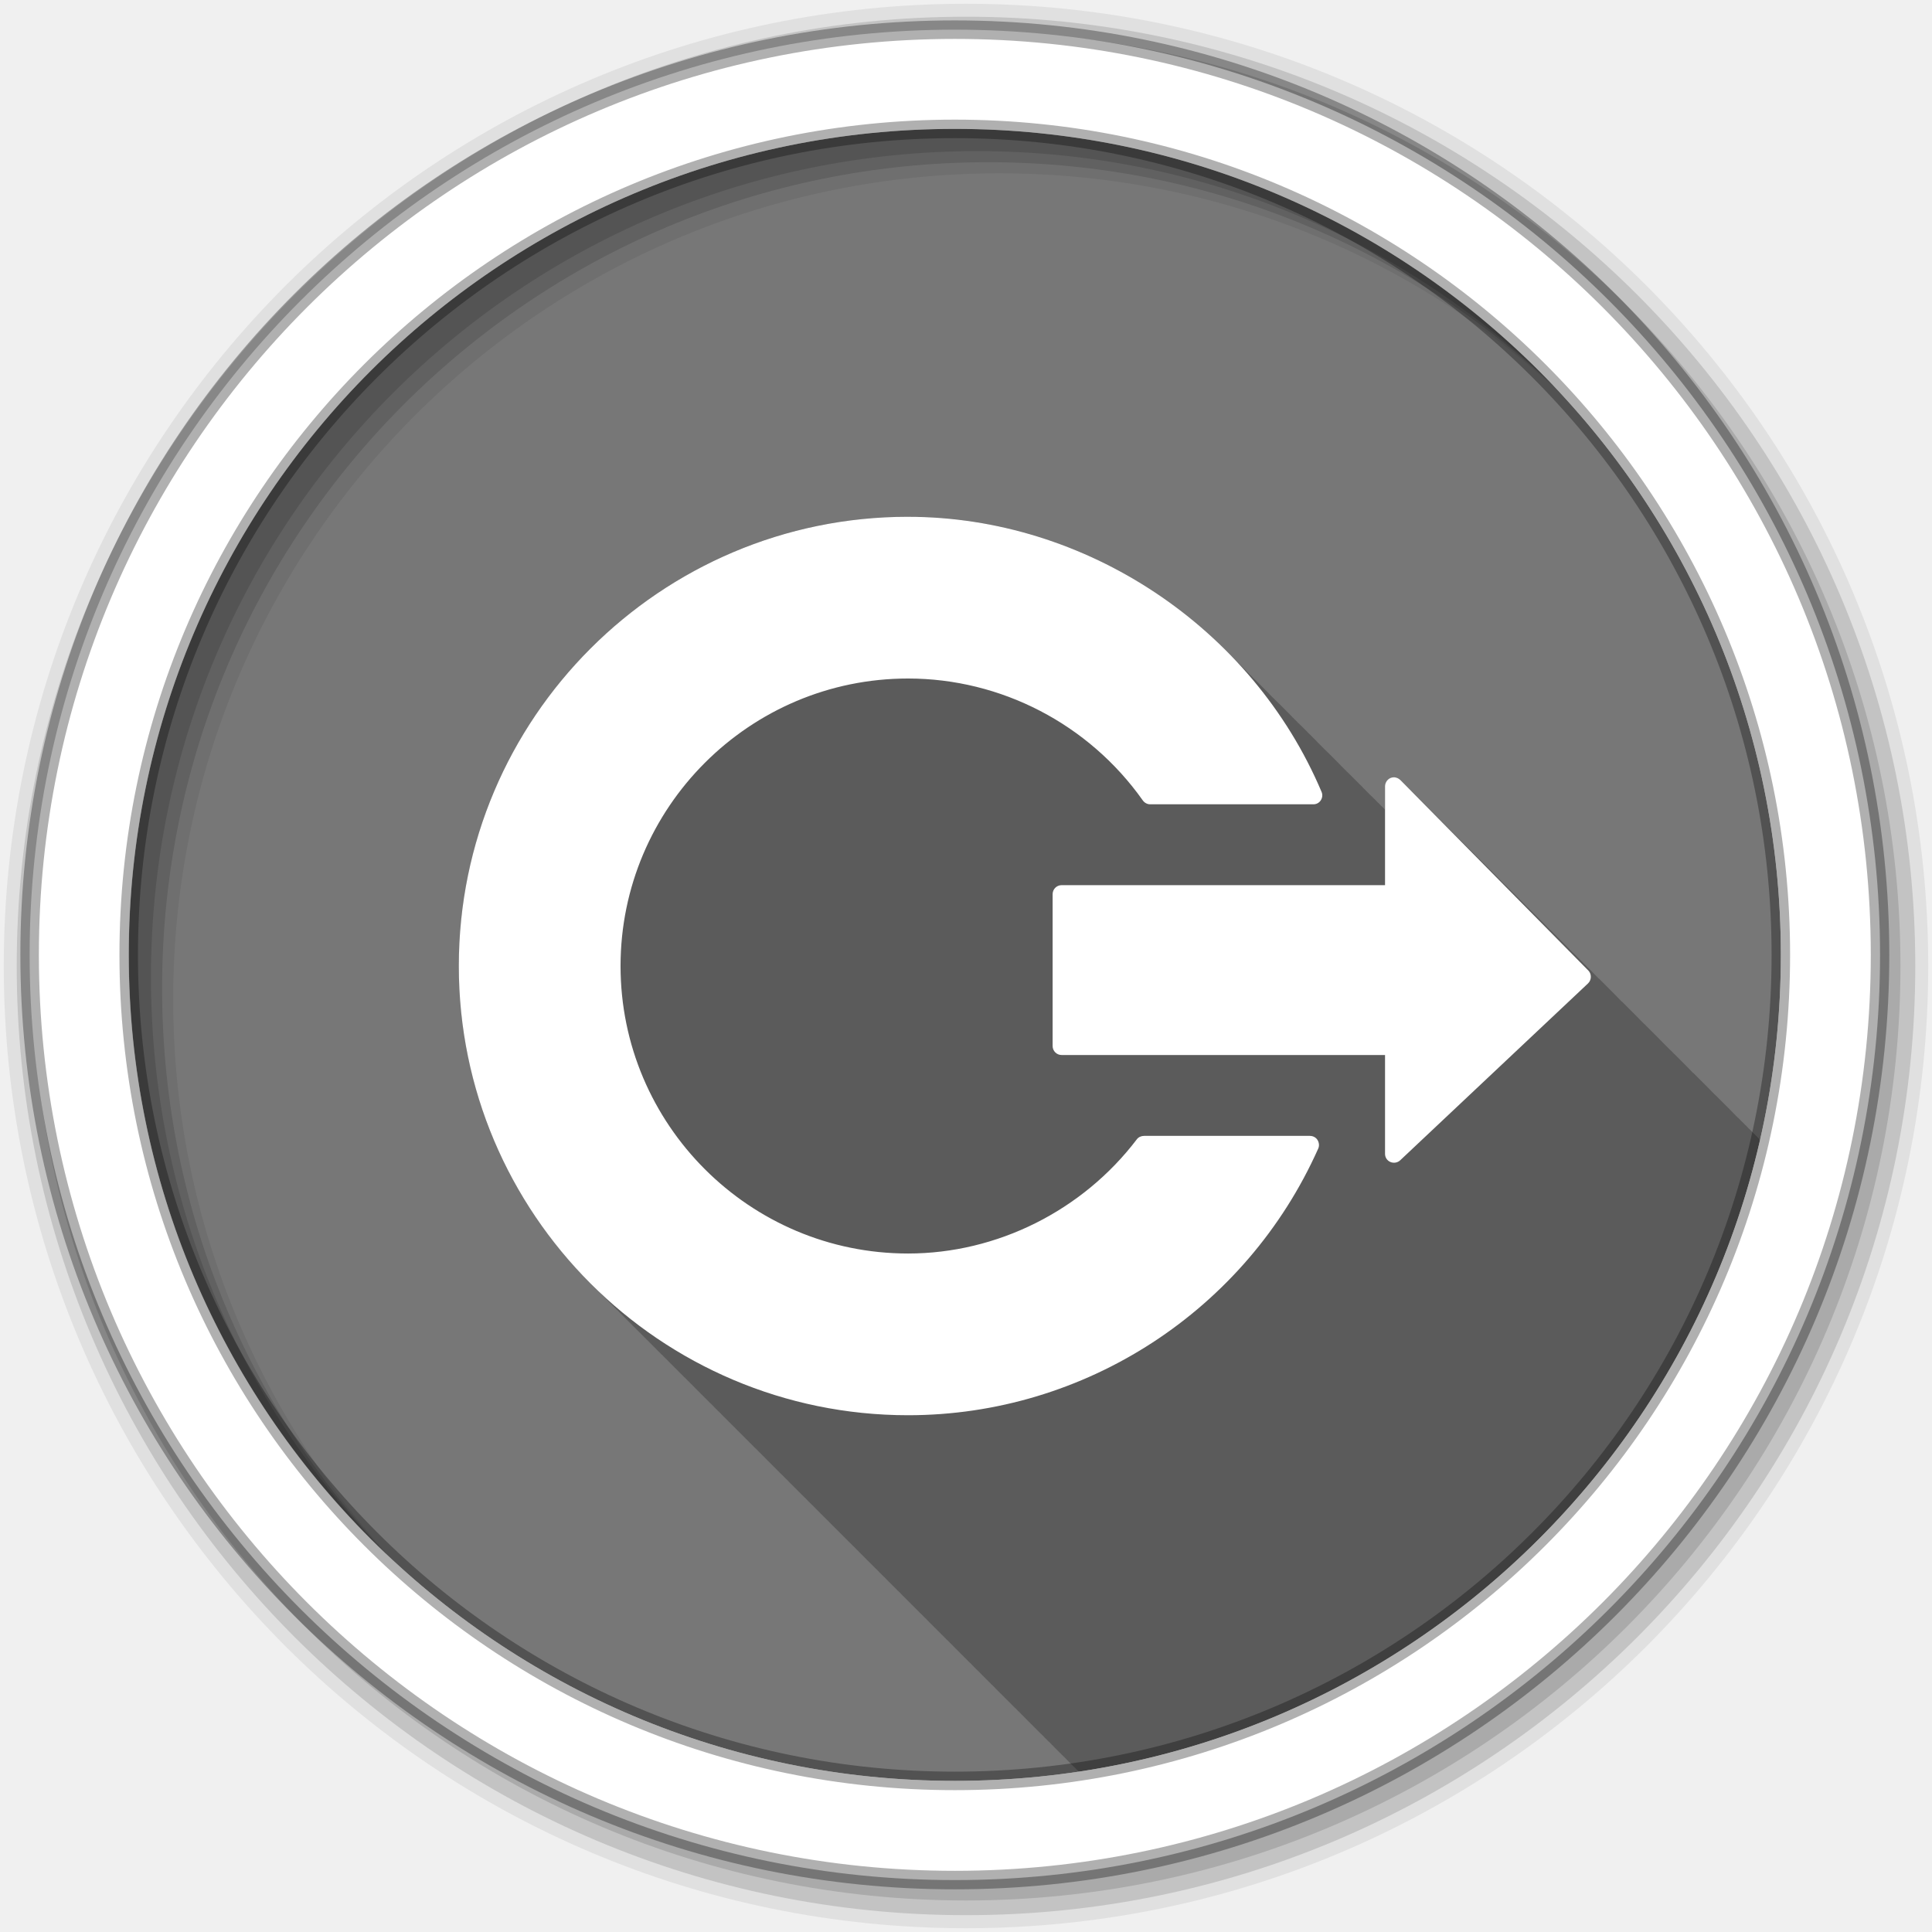
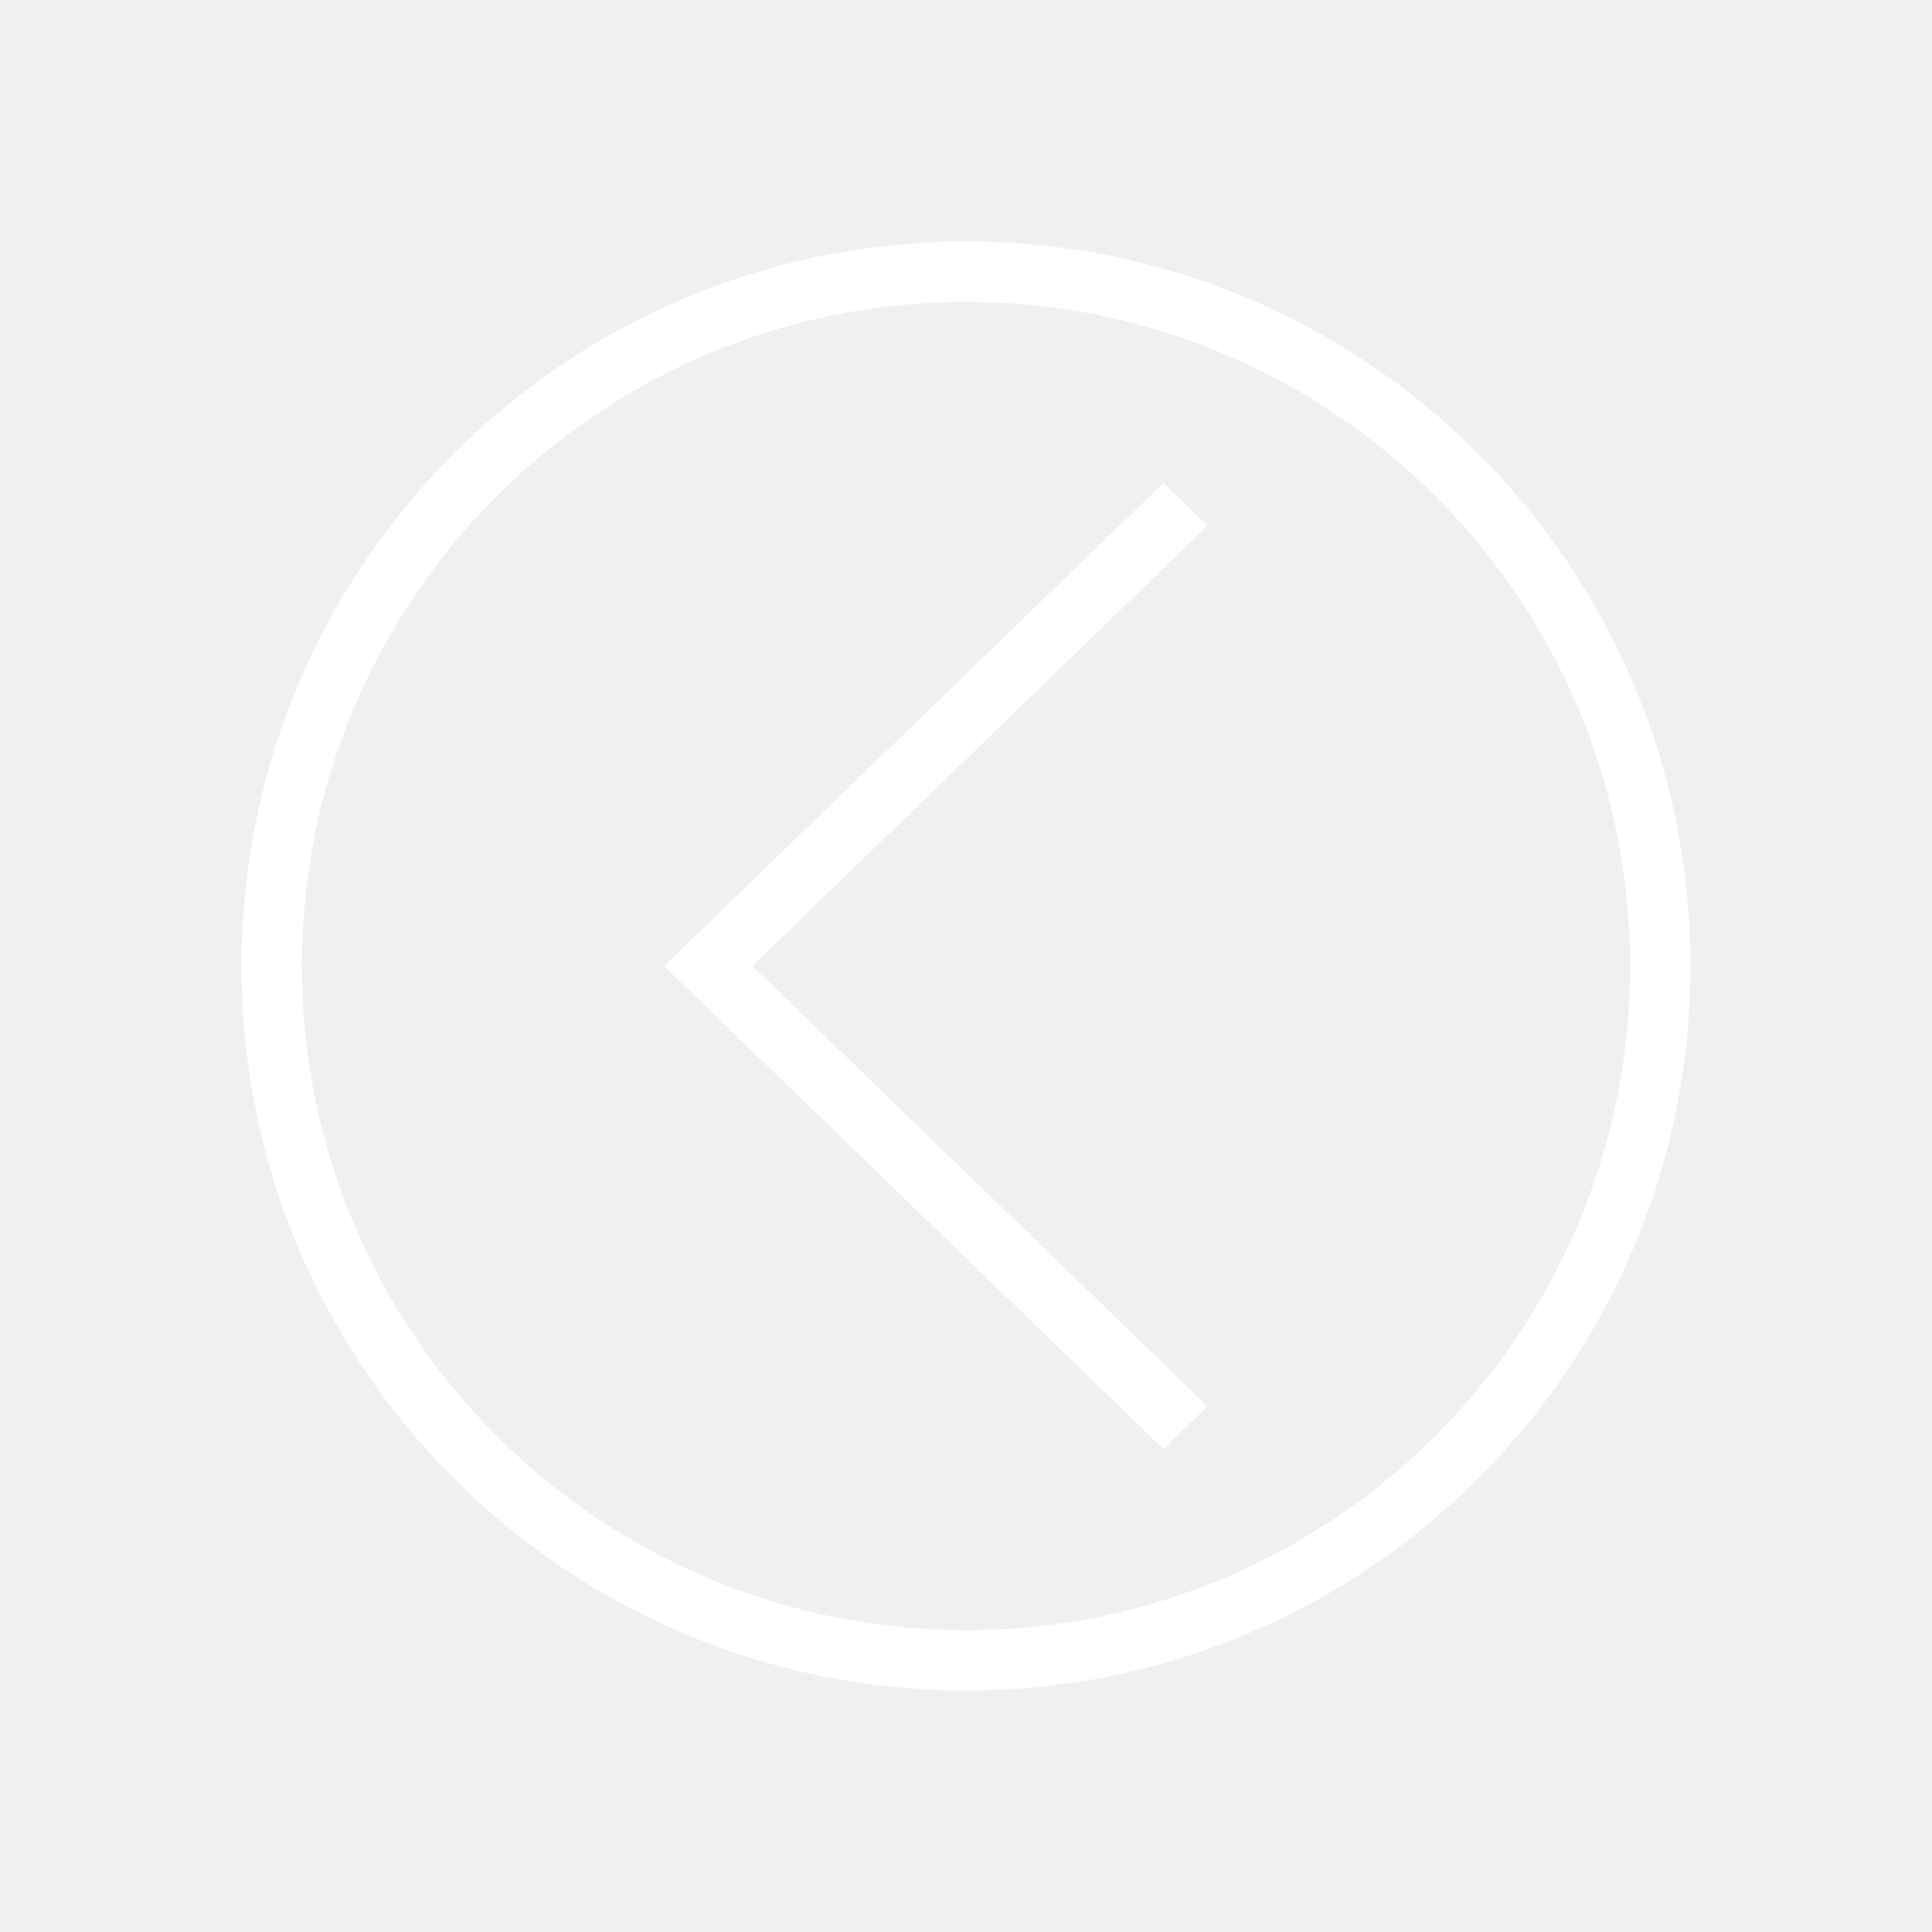
- <svg xmlns="http://www.w3.org/2000/svg" height="128" viewBox="0 0 512 512" width="128">
-   <path d="m471.95 253.05c0 120.9-98.01 218.9-218.9 218.9-120.9 0-218.9-98.01-218.9-218.9 0-120.9 98.01-218.9 218.9-218.9 120.9 0 218.9 98.01 218.9 218.9" fill="#777777" fill-rule="evenodd" />
-   <path d="m240.63 136.94c-65.64 0-119.03 53.42-119.03 119.06 0 33.08 13.555 63.03 35.406 84.63.166.168.333.333.5.5.116.113.227.231.344.344.218.221.437.437.656.656.005.005.026-.005.031 0 .325.333.64.671.969 1 .43.44.875.879 1.313 1.313.329.334.667.67 1 1 .425.431.85.856 1.281 1.281.125.126.25.25.375.375.005.005.026-.005.031 0 .01.009.022.022.031.031.02.021.042.041.063.063.295.301.577.609.875.906.005.005.026-.005.031 0 .325.333.64.671.969 1 .43.44.875.879 1.313 1.313.329.334.667.67 1 1 .423.43.852.858 1.281 1.281.125.126.25.25.375.375.005.005.026-.005.031 0 .01.009.022.022.031.031.02.021.042.041.063.063.295.301.577.609.875.906.116.113.227.231.344.344.218.221.437.437.656.656.025.026.069.036.094.063.407.416.805.84 1.219 1.25.329.334.667.67 1 1 .422.428.853.859 1.281 1.281.125.126.25.25.375.375.005.005.026-.005.031 0 .01.009.022.022.031.031.02.021.042.041.063.063.295.301.577.609.875.906.005.005.026-.005.031 0 .01.009.022.022.031.031.315.322.619.65.938.969.435.446.87.874 1.313 1.313.329.334.667.67 1 1 .422.428.853.859 1.281 1.281.125.126.25.25.375.375.005.005.026-.005.031 0 .01.009.022.022.031.031.02.021.042.041.063.063.295.301.577.609.875.906.005.005.026-.005.031 0 .01.009.022.022.031.031.02.021.042.041.063.063.295.301.577.609.875.906.005.005.026-.005.031 0 .325.333.64.671.969 1 .43.44.875.879 1.313 1.313.329.334.667.67 1 1 .425.431.85.856 1.281 1.281.125.126.25.25.375.375.005.005.026-.005.031 0 .01.009.022.022.031.031.02.021.042.041.063.063.295.301.577.609.875.906.33.338.666.666 1 1 .025.026.069.036.094.063.407.416.805.84 1.219 1.25.329.334.667.67 1 1 .423.43.852.858 1.281 1.281.125.126.25.25.375.375.005.005.026-.005.031 0 .01.009.022.022.031.031.02.021.042.041.063.063.295.301.577.609.875.906.116.113.227.231.344.344.218.221.437.437.656.656.435.446.87.874 1.313 1.313.329.334.667.67 1 1 .422.428.853.859 1.281 1.281.125.126.25.25.375.375.005.005.026-.005.031 0 .01.009.022.022.031.031.02.021.042.041.063.063.295.301.577.609.875.906.005.005.026-.005.031 0 .01.009.022.022.031.031.02.021.042.041.063.063.295.301.577.609.875.906.005.005.026-.005.031 0 .325.333.64.671.969 1 .43.44.875.879 1.313 1.313.329.334.667.67 1 1 .425.431.85.856 1.281 1.281.125.126.25.25.375.375.005.005.026-.005.031 0 .01.009.022.022.031.031.02.021.042.041.063.063.295.301.577.609.875.906.005.005.026-.005.031 0 .325.333.64.671.969 1 .43.44.875.879 1.313 1.313.329.334.667.67 1 1 .423.43.852.858 1.281 1.281.125.126.25.25.375.375.005.005.026-.005.031 0 .01.009.022.022.031.031.02.021.042.041.063.063.295.301.577.609.875.906.116.113.227.231.344.344.218.221.437.437.656.656.025.026.069.036.094.063.407.416.805.84 1.219 1.25.329.334.667.67 1 1 .423.43.852.858 1.281 1.281.125.126.25.25.375.375.005.005.026-.005.031 0 .01.009.022.022.031.031.02.021.042.041.063.063.295.301.577.609.875.906.116.113.227.231.344.344.218.221.437.437.656.656.435.446.87.874 1.313 1.313.329.334.667.67 1 1 .422.428.853.859 1.281 1.281.125.126.25.25.375.375.005.005.026-.005.031 0 .01.009.022.022.031.031.02.021.042.041.063.063.295.301.577.609.875.906.005.005.026-.005.031 0 .01.009.022.022.031.031.02.021.042.041.063.063.295.301.577.609.875.906.005.005.026-.005.031 0 .325.333.64.671.969 1 .43.44.875.879 1.313 1.313.329.334.667.67 1 1 .425.431.85.856 1.281 1.281.125.126.25.25.375.375.005.005.026-.005.031 0 .01.009.022.022.031.031.02.021.042.041.063.063.295.301.577.609.875.906.33.338.666.666 1 1 .025.026.069.036.094.063.407.416.805.84 1.219 1.25.329.334.667.67 1 1 .423.43.852.858 1.281 1.281.125.126.25.25.375.375.005.005.026-.005.031 0 .01.009.022.022.031.031.02.021.042.041.063.063.295.301.577.609.875.906.116.113.227.231.344.344.218.221.437.437.656.656.435.446.87.874 1.313 1.313.329.334.667.67 1 1 .422.428.853.859 1.281 1.281.125.126.25.25.375.375.005.005.026-.005.031 0 .01.009.022.022.031.031.02.021.042.041.063.063.295.301.577.609.875.906.005.005.026-.005.031 0 .01.009.022.022.031.031.315.322.619.65.938.969.435.446.87.874 1.313 1.313.329.334.667.67 1 1 .329.334.667.67 1 1 .425.431.85.856 1.281 1.281.125.126.25.25.375.375.005.005.026-.005.031 0 .01.009.022.022.031.031.02.021.042.041.063.063.295.301.577.609.875.906.005.005.026-.005.031 0 .325.333.64.671.969 1 .43.44.875.879 1.313 1.313.329.334.667.67 1 1 .425.431.85.856 1.281 1.281.125.126.25.25.375.375.005.005.026-.005.031 0 .01.009.022.022.031.031.02.021.042.041.063.063.295.301.577.609.875.906.33.338.666.666 1 1 .025.026.069.036.094.063.407.416.805.84 1.219 1.25.329.334.667.67 1 1 .423.43.852.858 1.281 1.281.125.126.25.25.375.375.005.005.026-.005.031 0 .01.009.022.022.031.031.02.021.042.041.063.063.295.301.577.609.875.906.116.113.227.231.344.344.218.221.437.437.656.656.435.446.87.874 1.313 1.313.329.334.667.67 1 1 .422.428.853.859 1.281 1.281.125.126.25.25.375.375.005.005.026-.005.031 0 .01.009.022.022.031.031.02.021.042.041.063.063.295.301.577.609.875.906.005.005.026-.005.031 0 .01.009.022.022.031.031.02.021.042.041.063.063.295.301.577.609.875.906.005.005.026-.005.031 0 .325.333.64.671.969 1 .43.44.875.879 1.313 1.313.329.334.667.67 1 1 .425.431.85.856 1.281 1.281.125.126.25.25.375.375.005.005.026-.005.031 0 .01.009.022.022.031.031.02.021.042.041.063.063.295.301.577.609.875.906.33.338.666.666 1 1 .025.026.069.036.094.063.407.416.805.84 1.219 1.25.329.334.667.67 1 1 .423.43.852.858 1.281 1.281.125.126.25.25.375.375.005.005.026-.005.031 0 .01.009.022.022.031.031.02.021.042.041.063.063.295.301.577.609.875.906.116.113.227.231.344.344.218.221.437.437.656.656.435.446.87.874 1.313 1.313.226.23.457.459.688.688 89.15-13.411 160.7-80.57 180.56-167.44l-.75-.781c-.01-.01-.021-.022-.031-.031l-.969-.969c-.01-.01-.021-.022-.031-.031l-.969-.969c-.059-.059-.118-.111-.188-.156l-.813-.844c-.058-.059-.119-.111-.188-.156l-.813-.844c-.058-.058-.119-.111-.188-.156l-.813-.844c-.057-.058-.12-.081-.188-.125l-.813-.844-.969-1c-.01-.01-.021-.022-.031-.031l-.969-.969c-.01-.01-.021-.022-.031-.031l-.969-.969c-.01-.011-.02-.021-.031-.031l-.969-.969c-.01-.01-.02-.021-.031-.031l-.969-.969c-.028-.028-.063-.038-.094-.063l-.906-.906-.969-1c-.01-.01-.021-.022-.031-.031l-.969-.969c-.01-.01-.021-.022-.031-.031l-2.969-2.969c-.034-.034-.087-.034-.125-.063l-.875-.906-.969-1-.031-.031-.969-.969c-.01-.01-.021-.022-.031-.031l-.969-.969c-.01-.01-.021-.022-.031-.031l-.969-.969c-.017-.017-.045-.016-.063-.031l-.938-.969c-.028-.028-.062-.038-.094-.063l-.906-.906-.031-.031-.969-.969-.969-1c-.01-.01-.021-.022-.031-.031l-.969-.969c-.01-.01-.021-.022-.031-.031l-.969-.969c-.01-.01-.021-.022-.031-.031l-.969-.969c-.011-.011-.02-.021-.031-.031l-.969-.969c-.038-.038-.08-.063-.125-.094l-.875-.875-.969-1c-.01-.01-.02-.021-.031-.031l-.969-.969c-.01-.01-.021-.022-.031-.031l-.969-.969c-.01-.01-.021-.022-.031-.031l-.969-.969c-.011-.011-.019-.021-.031-.031l-.969-.969c-.035-.036-.084-.035-.125-.063l-.875-.906-.969-1-.031-.031-.969-.969c-.01-.01-.02-.021-.031-.031l-.969-.969c-.01-.01-.02-.022-.031-.031l-1.969-1.969c-.067-.068-.131-.122-.219-.156l-.781-.813-.969-1c-.009-.01-.021-.022-.031-.031l-.969-.969c-.016-.016-.045-.017-.063-.031l-.938-.969c-.016-.016-.045-.017-.063-.031l-.938-.969c-.01-.01-.02-.022-.031-.031l-.969-.969c-.01-.01-.02-.022-.031-.031l-.969-.969c-.058-.059-.111-.095-.188-.125l-.813-.844-.969-1c-.009-.01-.021-.022-.031-.031l-.969-.969c-.01-.011-.02-.022-.031-.031l-.969-.969c-.01-.01-.02-.022-.031-.031l-.969-.969c-.01-.01-.02-.022-.031-.031l-.969-.969c-.051-.051-.09-.068-.156-.094l-.844-.875-.969-1c-.009-.009-.021-.023-.031-.031l-.969-.969c-.009-.009-.022-.023-.031-.031l-.969-.969c-.011-.011-.02-.022-.031-.031l-.969-.969c-.01-.011-.02-.022-.031-.031l-.969-.969c-.043-.044-.1-.072-.156-.094l-.844-.875c-.042-.042-.07-.104-.125-.125l-.844-.875c-.01-.01-.021-.023-.031-.031l-.969-.969c-.009-.009-.021-.023-.031-.031l-.969-.969c-.038-.038-.075-.074-.125-.094l-.875-.906c-.037-.037-.077-.075-.125-.094l-.875-.906c-.036-.036-.079-.044-.125-.063l-.938-.938c-.022-.015-.037-.053-.063-.063l-.875-.906c-.033-.033-.051-.077-.094-.094l-.875-.906-.063-.031c-.021-.014-.039-.053-.063-.063l-.875-.906c-.006-.006-.025.006-.031 0l-.969-1-.031-.031c-.021-.015-.039-.022-.063-.031l-.906-.938-.031-.031c-.02-.014-.04-.022-.063-.031l-.906-.938c-.019-.019-.039-.019-.063-.031l-.938-.938-.969-1c-.007-.007-.023.006-.031 0l-.969-1c-.007-.007-.024.006-.031 0l-.969-1c-.007-.008-.023.006-.031 0l-.969-1c-.007-.007-.023.006-.031 0l-.969-1c-.018-.018-.039.01-.063 0l-.938-.969-.969-1c-.007-.007-.024.005-.031 0l-.969-1c-.006-.006-.024.005-.031 0l-.969-1c-.007-.007-.024.005-.031 0l-.969-1c-.008-.008-.022.006-.031 0l-.969-1c-.016-.016-.041-.027-.063-.031l-.938-.938-.969-1c-.005-.005-.025.004-.031 0l-.969-1c-.015-.016-.041-.033-.063-.031l-.938-.969c-.013-.013-.045-.033-.063-.031l-1.938-1.969c-.008-.008-.021-.001-.031 0-.021-.021-.041-.042-.063-.063l-.906-.906c-.005-.005.007-.031 0-.031-.055-.056-.127-.106-.188-.156l-.813-.813-.969-1c-.509-.514-1.24-.814-1.938-.75-.232.02-.464.062-.688.156-.892.367-1.469 1.255-1.469 2.219v6.188c-.368-.38-.752-.75-1.125-1.125-.327-.337-.669-.667-1-1-.329-.339-.667-.665-1-1-.326-.335-.671-.637-1-.969-.329-.339-.667-.665-1-1-.026-.026-.037-.067-.063-.094-.133-.128-.273-.248-.406-.375-.031-.032-.063-.062-.094-.094-.144-.139-.262-.299-.406-.438-.327-.337-.669-.667-1-1-.327-.337-.669-.667-1-1-.327-.337-.669-.667-1-1-.326-.335-.671-.637-1-.969-.329-.339-.667-.665-1-1-.031-.032-.063-.062-.094-.094-.128-.123-.246-.253-.375-.375-.031-.032-.063-.062-.094-.094-.144-.139-.262-.299-.406-.438-.327-.337-.669-.667-1-1-.327-.337-.669-.667-1-1-.327-.337-.669-.667-1-1-.326-.335-.671-.637-1-.969-.329-.339-.667-.665-1-1-.206-.212-.418-.415-.625-.625-.122-.119-.221-.257-.344-.375-.327-.337-.669-.667-1-1-.327-.337-.669-.667-1-1-.327-.337-.669-.667-1-1-.329-.339-.667-.665-1-1-.326-.335-.671-.637-1-.969-.329-.339-.667-.665-1-1-.026-.026-.037-.067-.063-.094-.133-.128-.273-.248-.406-.375-.031-.032-.063-.062-.094-.094-.144-.139-.262-.299-.406-.438-.327-.337-.669-.667-1-1-.327-.337-.669-.667-1-1-.327-.337-.669-.667-1-1-.326-.335-.671-.637-1-.969-.329-.339-.667-.665-1-1-.031-.032-.063-.062-.094-.094-.128-.123-.246-.253-.375-.375-.031-.032-.063-.062-.094-.094-.144-.139-.262-.299-.406-.438-.327-.337-.669-.667-1-1-.327-.337-.669-.667-1-1-.327-.337-.669-.667-1-1-.326-.335-.671-.637-1-.969-.329-.339-.667-.665-1-1-.031-.032-.063-.062-.094-.094-.128-.123-.246-.253-.375-.375-.031-.032-.063-.062-.094-.094-.144-.139-.262-.299-.406-.438-.327-.337-.669-.667-1-1-.327-.337-.669-.667-1-1-.327-.337-.669-.667-1-1-.331-.341-.665-.663-1-1-22.17-22.828-53.11-36.688-85.5-36.688" fill-opacity=".235" />
-   <g fill-rule="evenodd" transform="translate(0 -540.36)">
-     <path d="m256 541.36c-140.83 0-255 114.17-255 255 0 140.83 114.17 255 255 255 140.83 0 255-114.17 255-255 0-140.83-114.17-255-255-255m8.827 44.931c120.9 0 218.9 98 218.9 218.9 0 120.9-98 218.9-218.9 218.9-120.9 0-218.93-98-218.93-218.9 0-120.9 98.03-218.9 218.93-218.9" fill-opacity=".067" />
-     <g fill-opacity=".129">
-       <path d="m256 544.79c-138.94 0-251.57 112.63-251.57 251.57 0 138.94 112.63 251.54 251.57 251.54 138.94 0 251.57-112.6 251.57-251.54 0-138.94-112.63-251.57-251.57-251.57m5.885 38.556c120.9 0 218.9 98 218.9 218.9 0 120.9-98 218.9-218.9 218.9-120.9 0-218.93-98-218.93-218.9 0-120.9 98.03-218.9 218.93-218.9" />
-       <path d="m256 548.72c-136.77 0-247.64 110.87-247.64 247.64 0 136.77 110.87 247.64 247.64 247.64 136.77 0 247.64-110.87 247.64-247.64 0-136.77-110.87-247.64-247.64-247.64m2.942 31.691c120.9 0 218.9 98 218.9 218.9 0 120.9-98 218.9-218.9 218.9-120.9 0-218.93-98-218.93-218.9 0-120.9 98.03-218.9 218.93-218.9" />
-     </g>
-     <path d="m253.04 548.22c-135.42 0-245.19 109.78-245.19 245.19 0 135.42 109.78 245.19 245.19 245.19 135.42 0 245.19-109.78 245.19-245.19 0-135.42-109.78-245.19-245.19-245.19zm0 26.297c120.9 0 218.9 98 218.9 218.9 0 120.9-98 218.9-218.9 218.9-120.9 0-218.93-98-218.93-218.9 0-120.9 98.03-218.9 218.93-218.9z" fill="#ffffff" stroke="#000000" stroke-opacity=".31" stroke-width="4.904" />
-   </g>
-   <path d="m240.64 136.95c-65.64 0-119.05 53.4-119.05 119.05 0 65.64 53.4 119.05 119.05 119.05 46.871 0 89.56-27.737 108.71-70.68.331-.738.215-1.628-.223-2.307-.44-.674-1.202-1.042-2.01-1.042h-43.899c-.745 0-1.485.3-1.935.893-14.39 18.938-37.06 30.28-60.64 30.28-42.01 0-76.19-34.18-76.19-76.19 0-42.01 34.18-76.19 76.19-76.19 24.607 0 47.881 12.05 62.2 32.29.448.631 1.161 1.042 1.935 1.042h43.3c.798 0 1.492-.375 1.935-1.042.44-.664.535-1.496.223-2.232-18.45-43.593-62.49-72.916-109.6-72.916m128.57 69.05c-.233.02-.446.054-.67.149-.893.367-1.488 1.268-1.488 2.232v26.19h-85.71c-1.317 0-2.381 1.067-2.381 2.381v40.25c0 1.317 1.064 2.381 2.381 2.381h85.71v26.19c0 .948.54 1.782 1.414 2.158.874.376 1.911.204 2.604-.447l49.777-46.875c.464-.44.735-1.068.744-1.711.014-.64-.22-1.254-.67-1.711l-49.777-50.45c-.509-.514-1.236-.808-1.935-.744" fill="#ffffff" />
+ <svg xmlns="http://www.w3.org/2000/svg" id="svg36" version="1.1" viewBox="0 0 32 32">
+   <defs id="defs3051">
+     <style id="current-color-scheme" type="text/css">
+       .ColorScheme-Text {
+         color:#232629;
+       }
+       </style>
+   </defs>
+   <path id="path34" class="ColorScheme-Text" d="M 16,4 A 12,12 0 0 0 4,16 12,12 0 0 0 16,28 12,12 0 0 0 28,16 12,12 0 0 0 16,4 Z m 0,1 A 11,11 0 0 1 27,16 11,11 0 0 1 16,27 11,11 0 0 1 5,16 11,11 0 0 1 16,5 Z m 3.27,3 L 11,16 19.27,24 20,23.293 12.461,16 20,8.707 19.27,8 Z" style="fill:#ffffff;fill-opacity:1;stroke:none" />
</svg>
